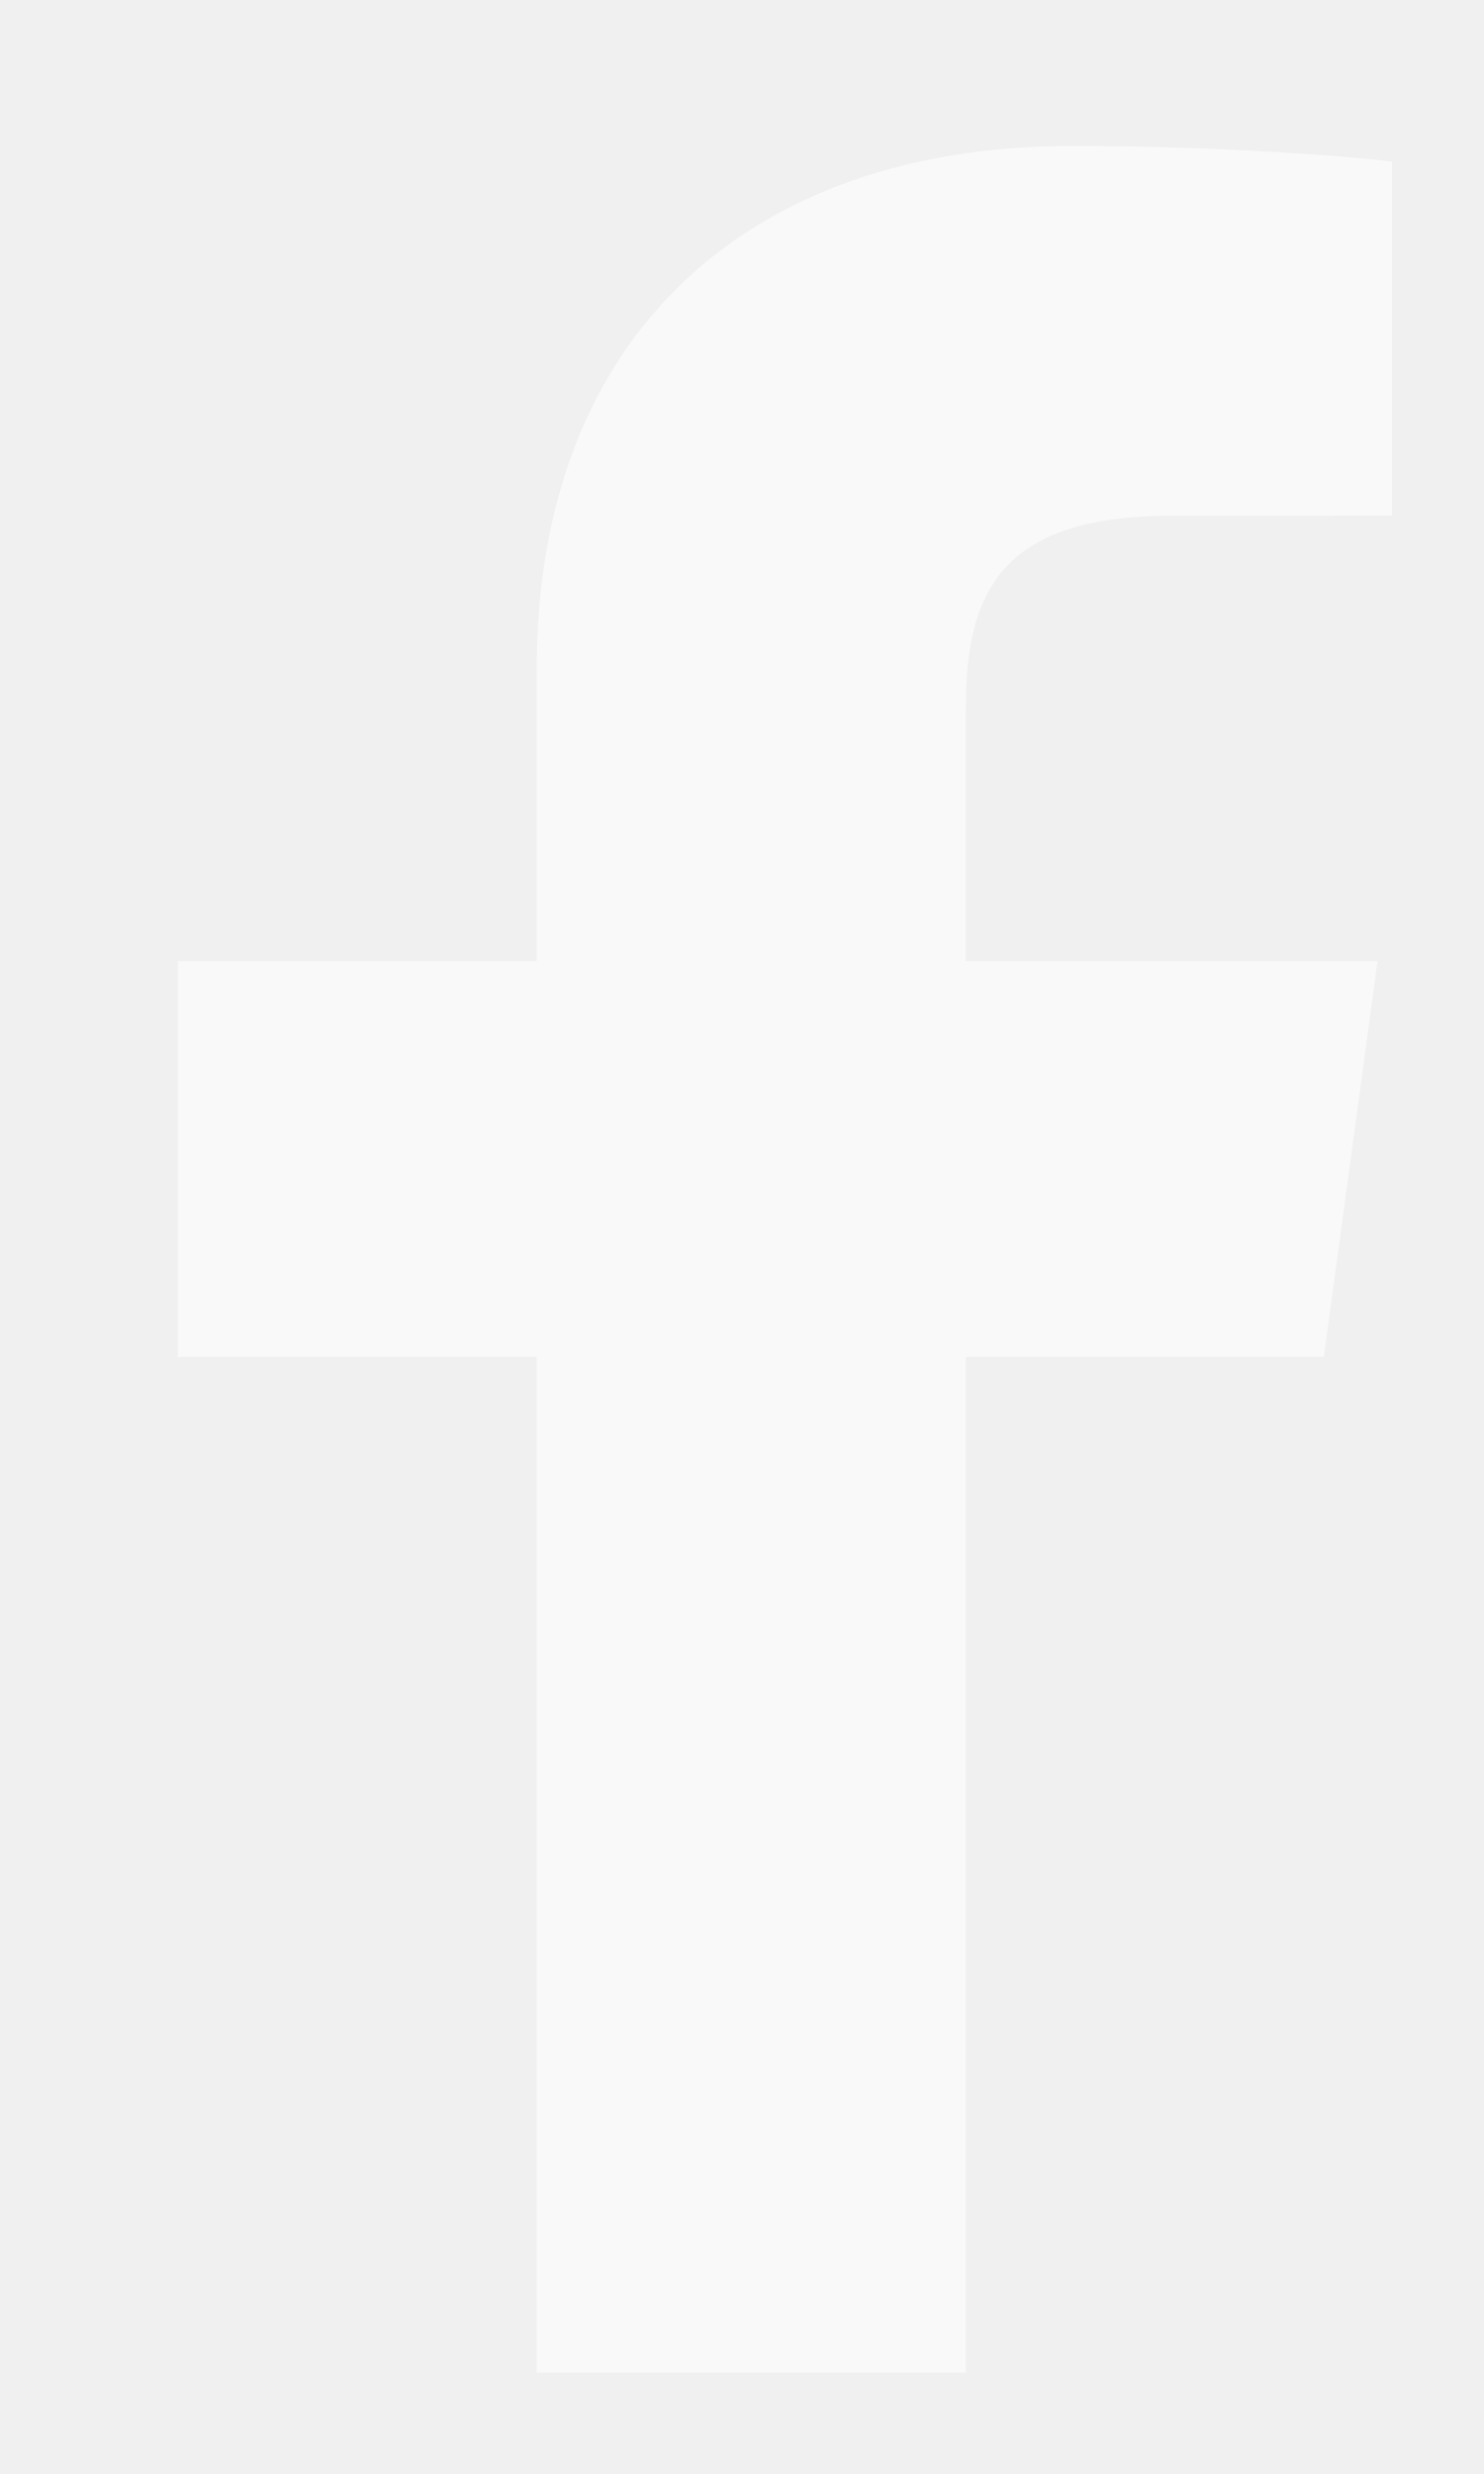
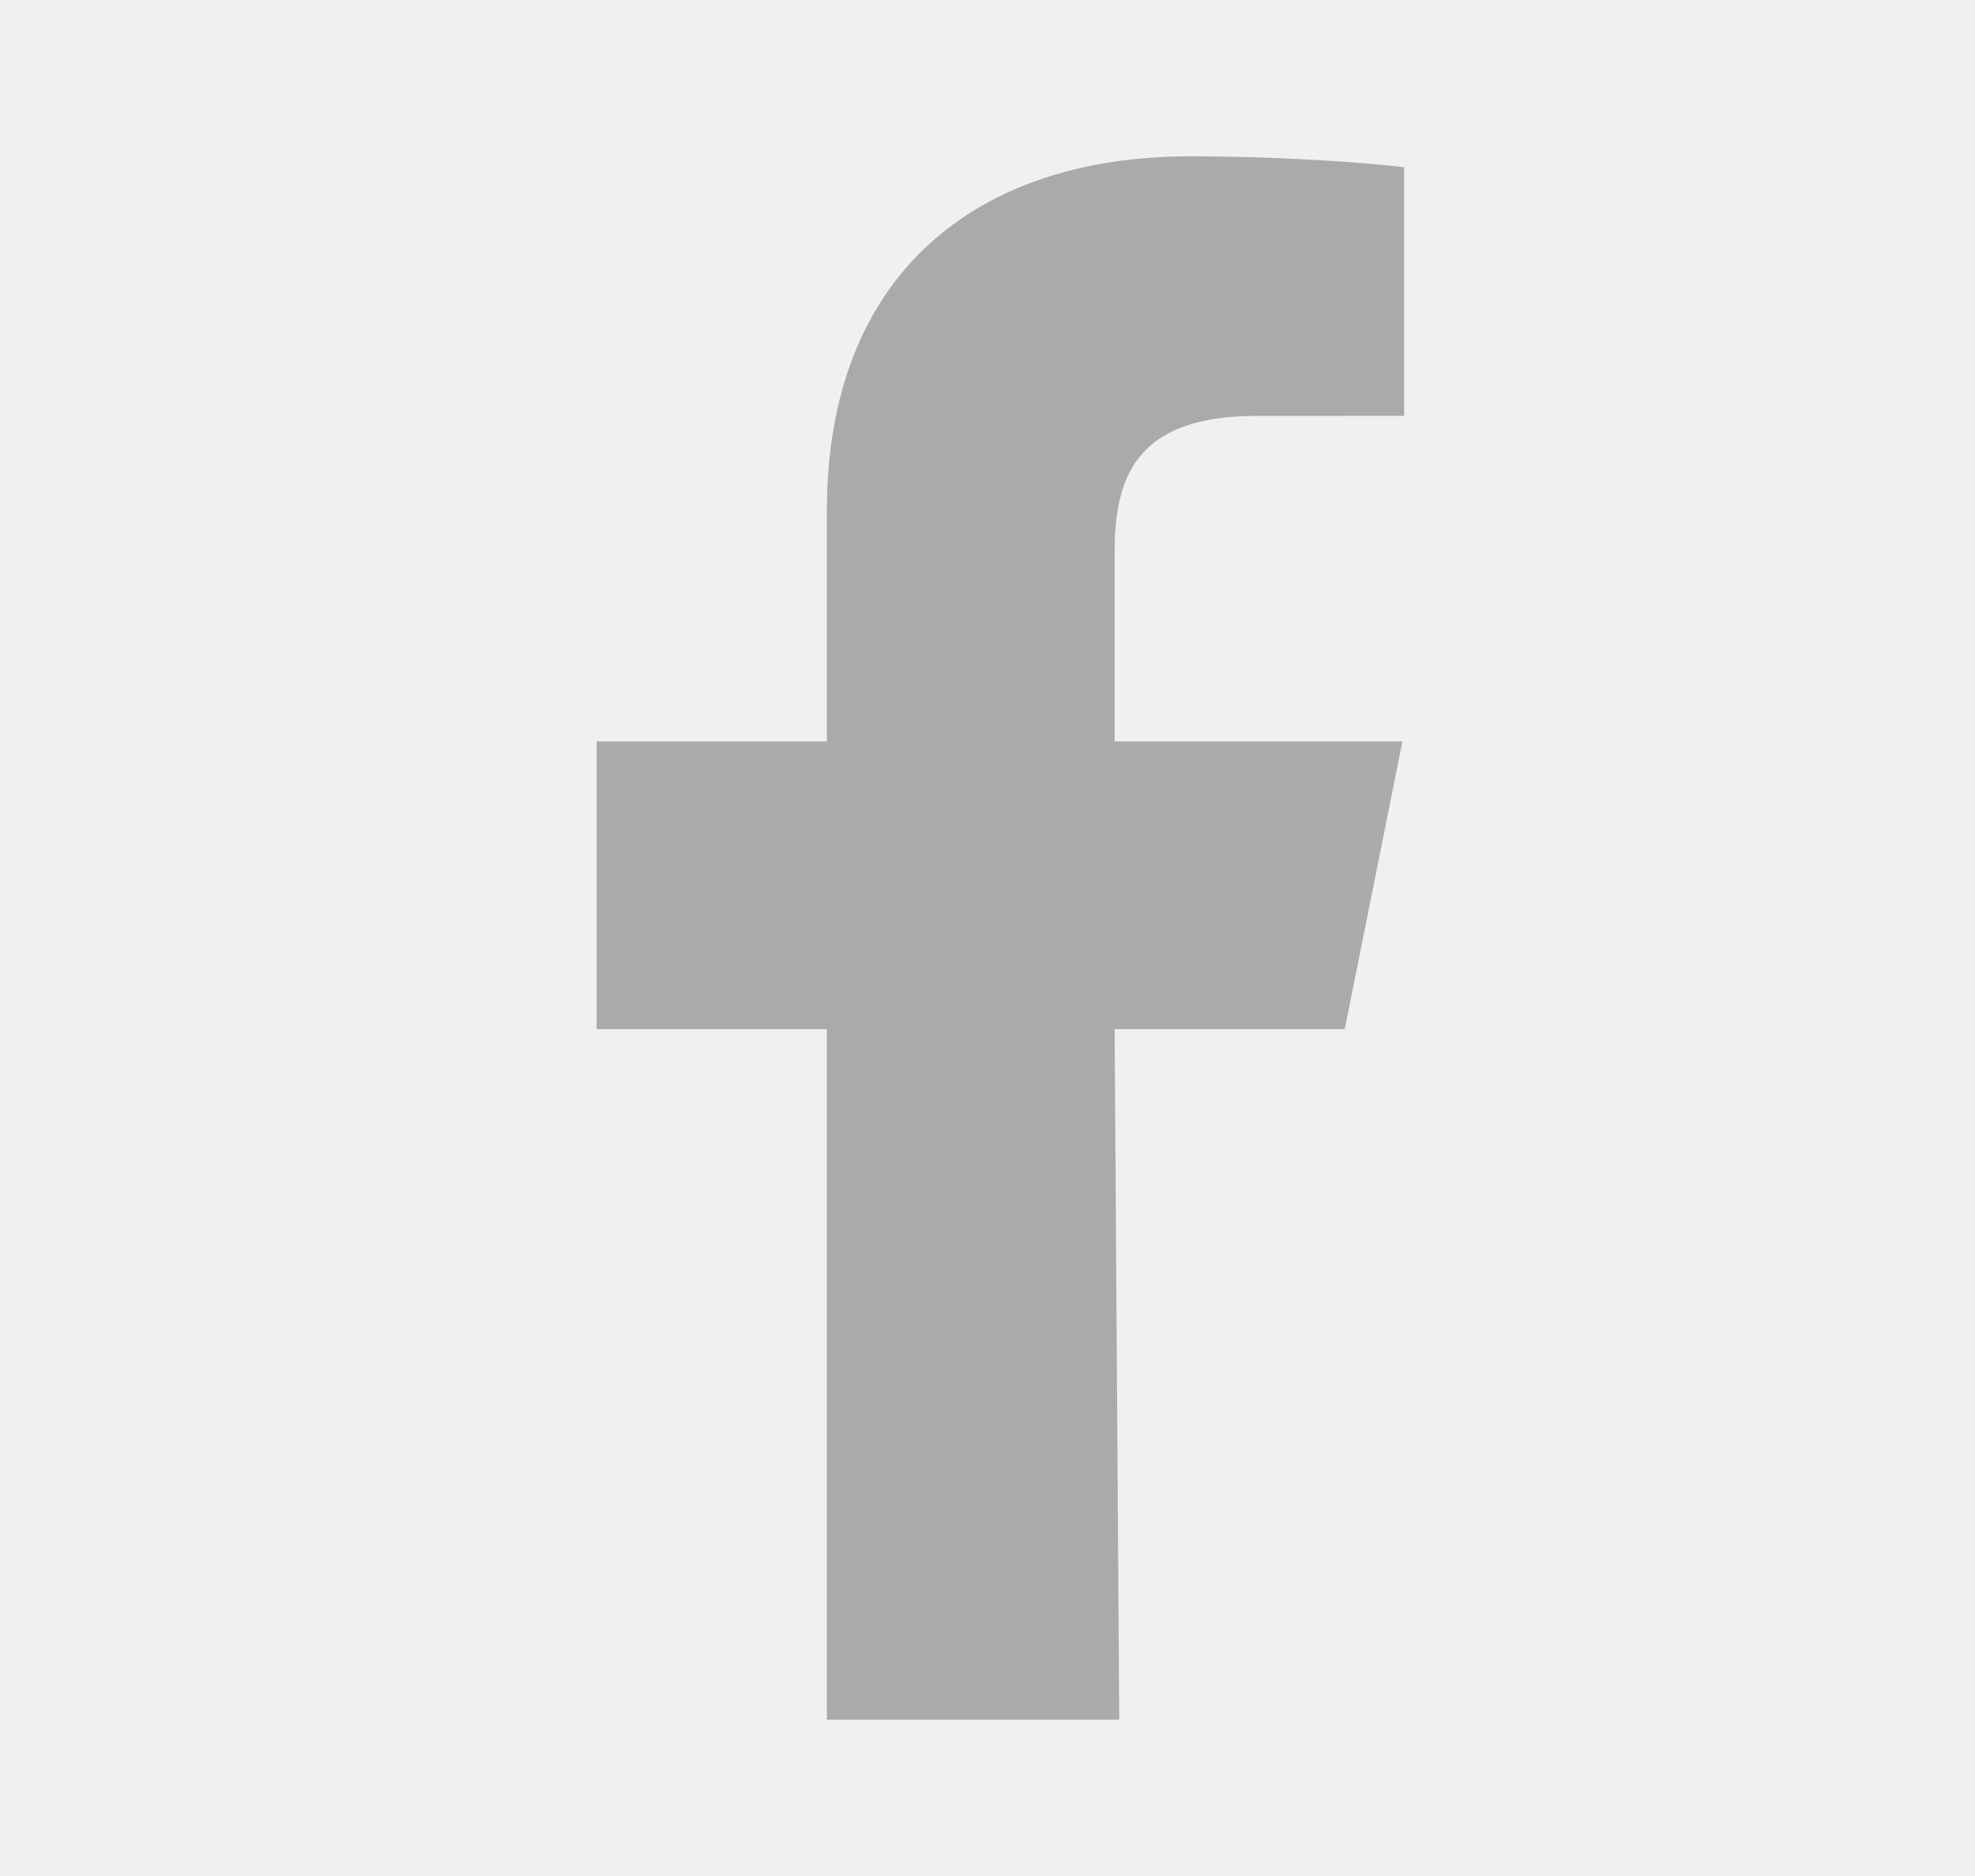
- <svg xmlns="http://www.w3.org/2000/svg" width="12" height="20" viewBox="0 0 12 20" fill="none">
-   <path d="M7.81 19.18V10.97H10.705L11.139 7.77H7.81V5.727C7.81 4.8 8.081 4.169 9.476 4.169L11.256 4.168V1.306C10.948 1.267 9.891 1.18 8.662 1.18C6.096 1.18 4.34 2.671 4.34 5.41V7.77H1.438V10.97H4.34V19.18H7.81V19.18Z" fill="white" fill-opacity="0.6" />
+ <svg xmlns="http://www.w3.org/2000/svg" width="20" height="19" viewBox="0 0 24 24">
+   <path fill="#AAAAAA" fill-rule="evenodd" d="M9.945,22 L9.945,13.166 L7,13.166 L7,9.485 L9.945,9.485 L9.945,6.54 C9.945,3.497 11.871,2 14.586,2 C15.886,2 17.003,2.097 17.329,2.14 L17.329,5.32 L15.446,5.321 C13.97,5.321 13.626,6.023 13.626,7.052 L13.626,9.485 L17.307,9.485 L16.57,13.166 L13.626,13.166 L13.685,22" />
</svg>
